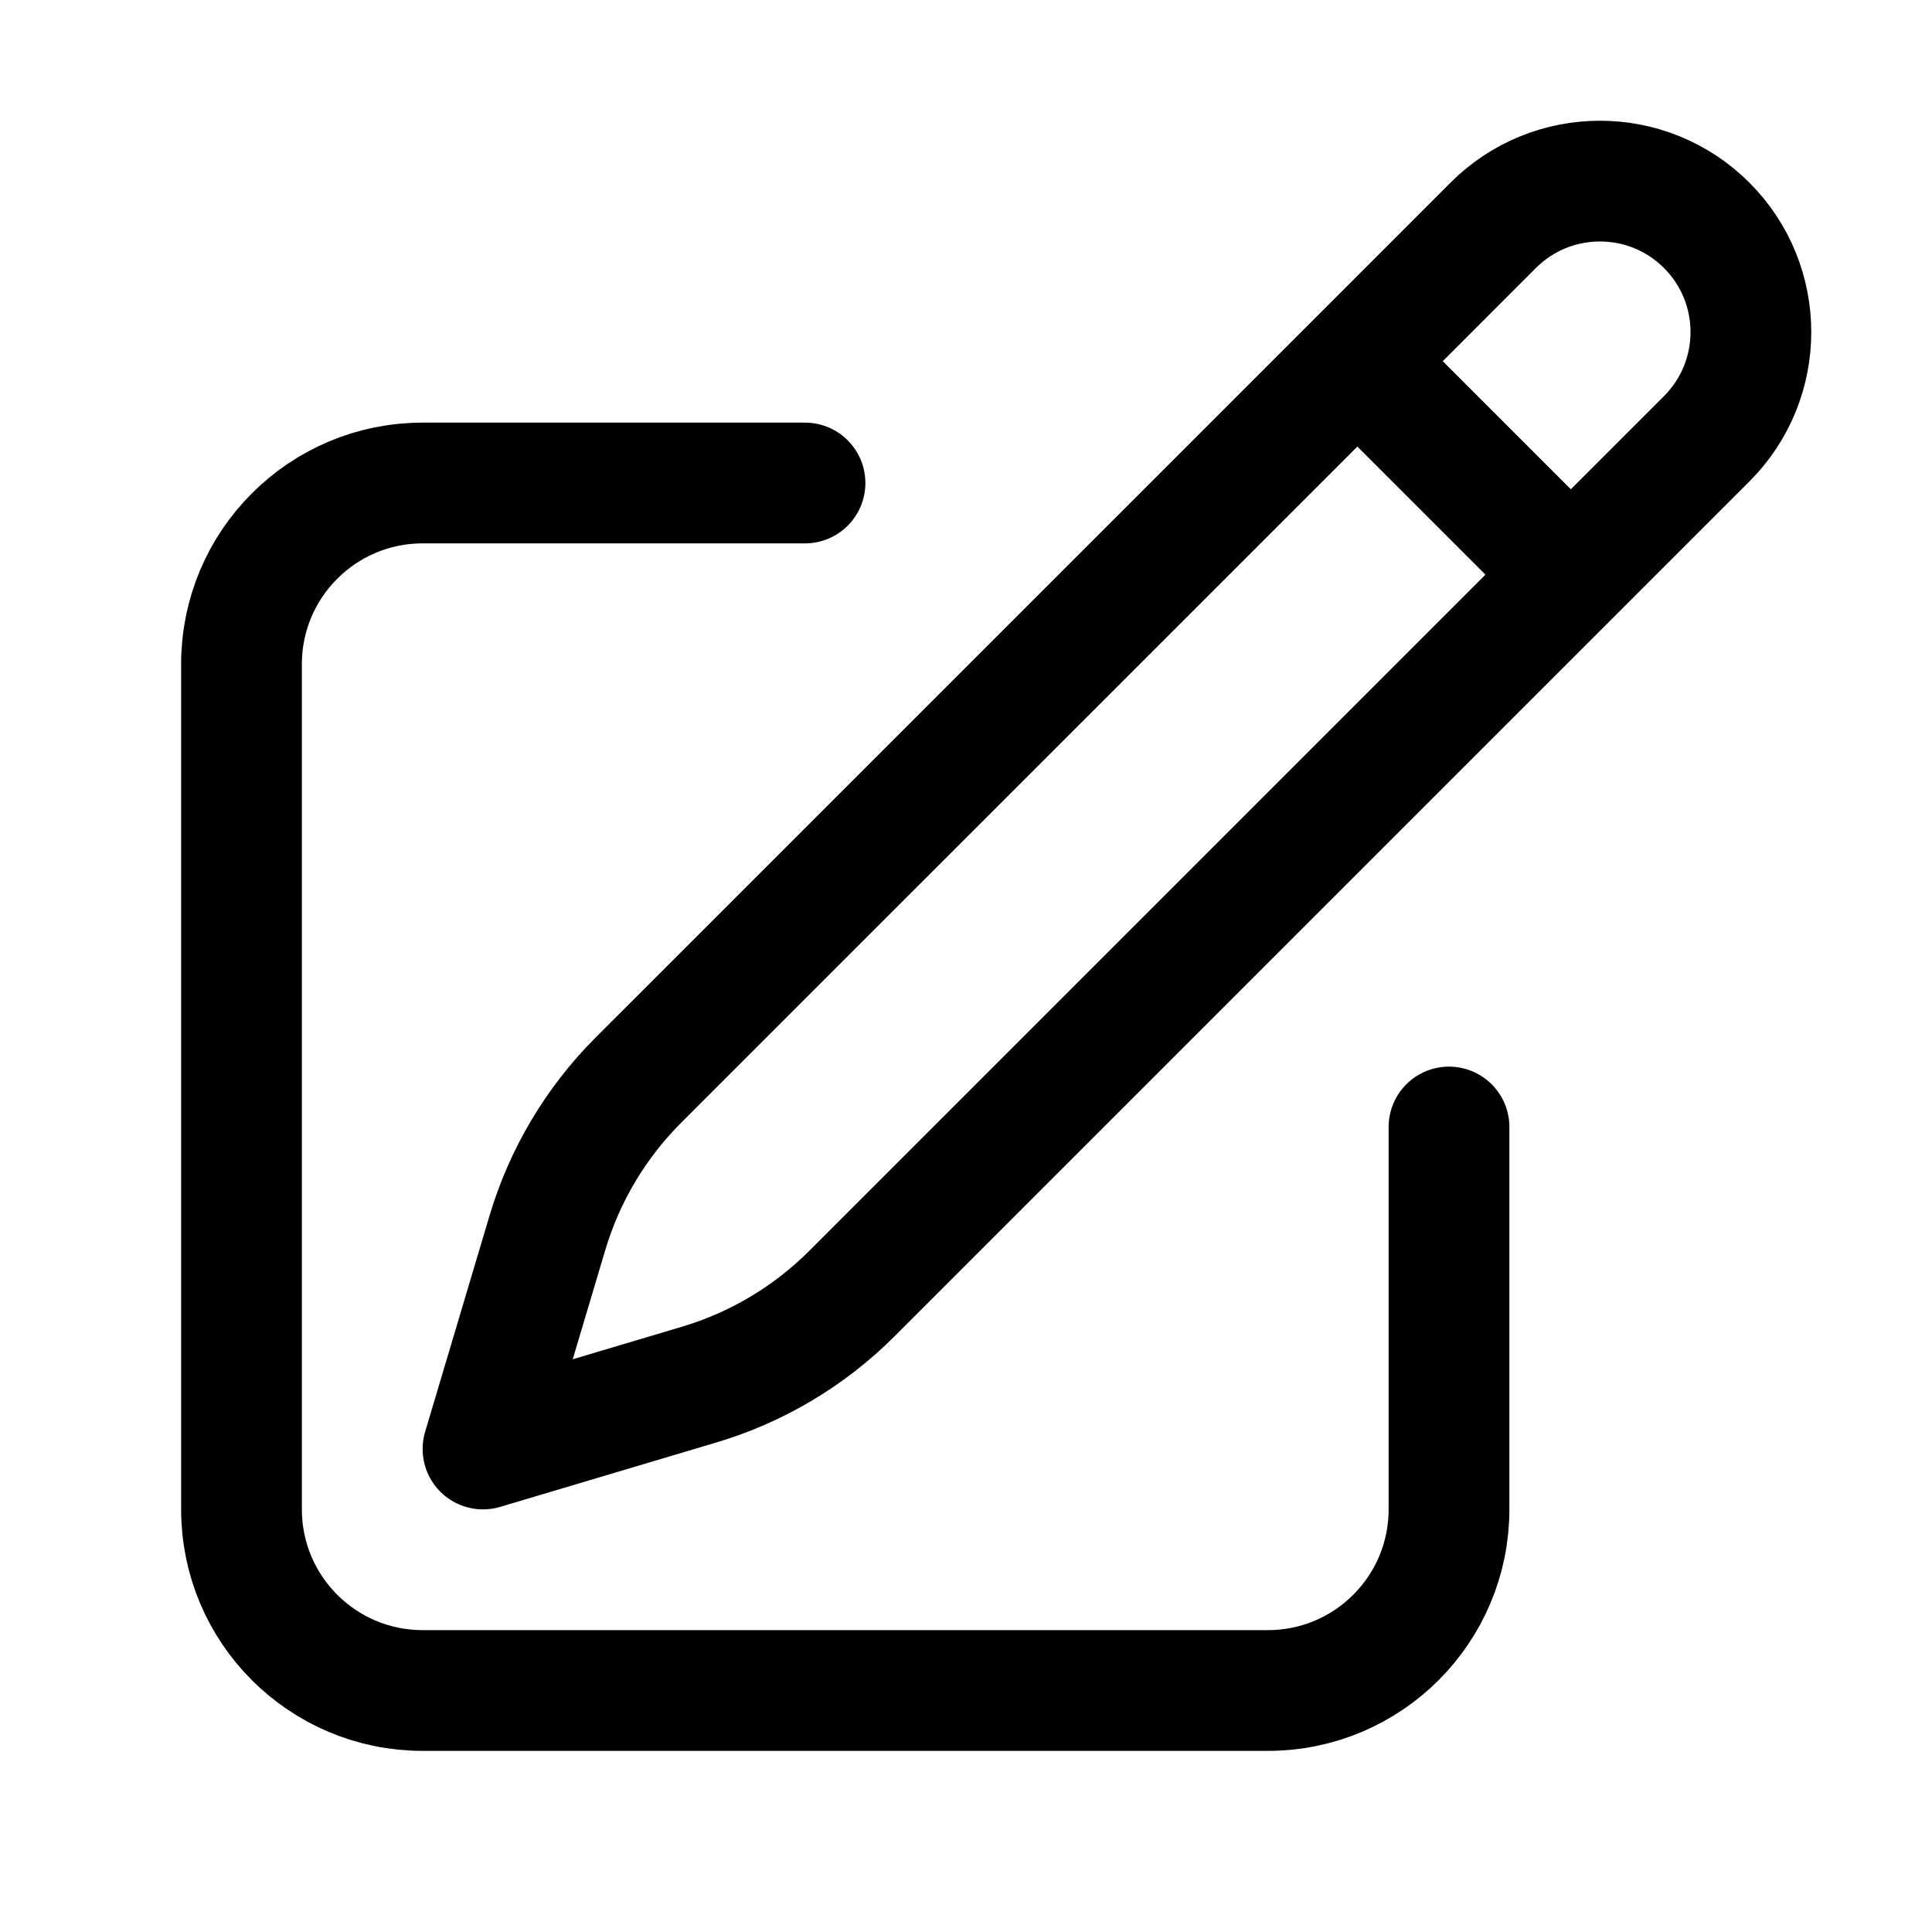
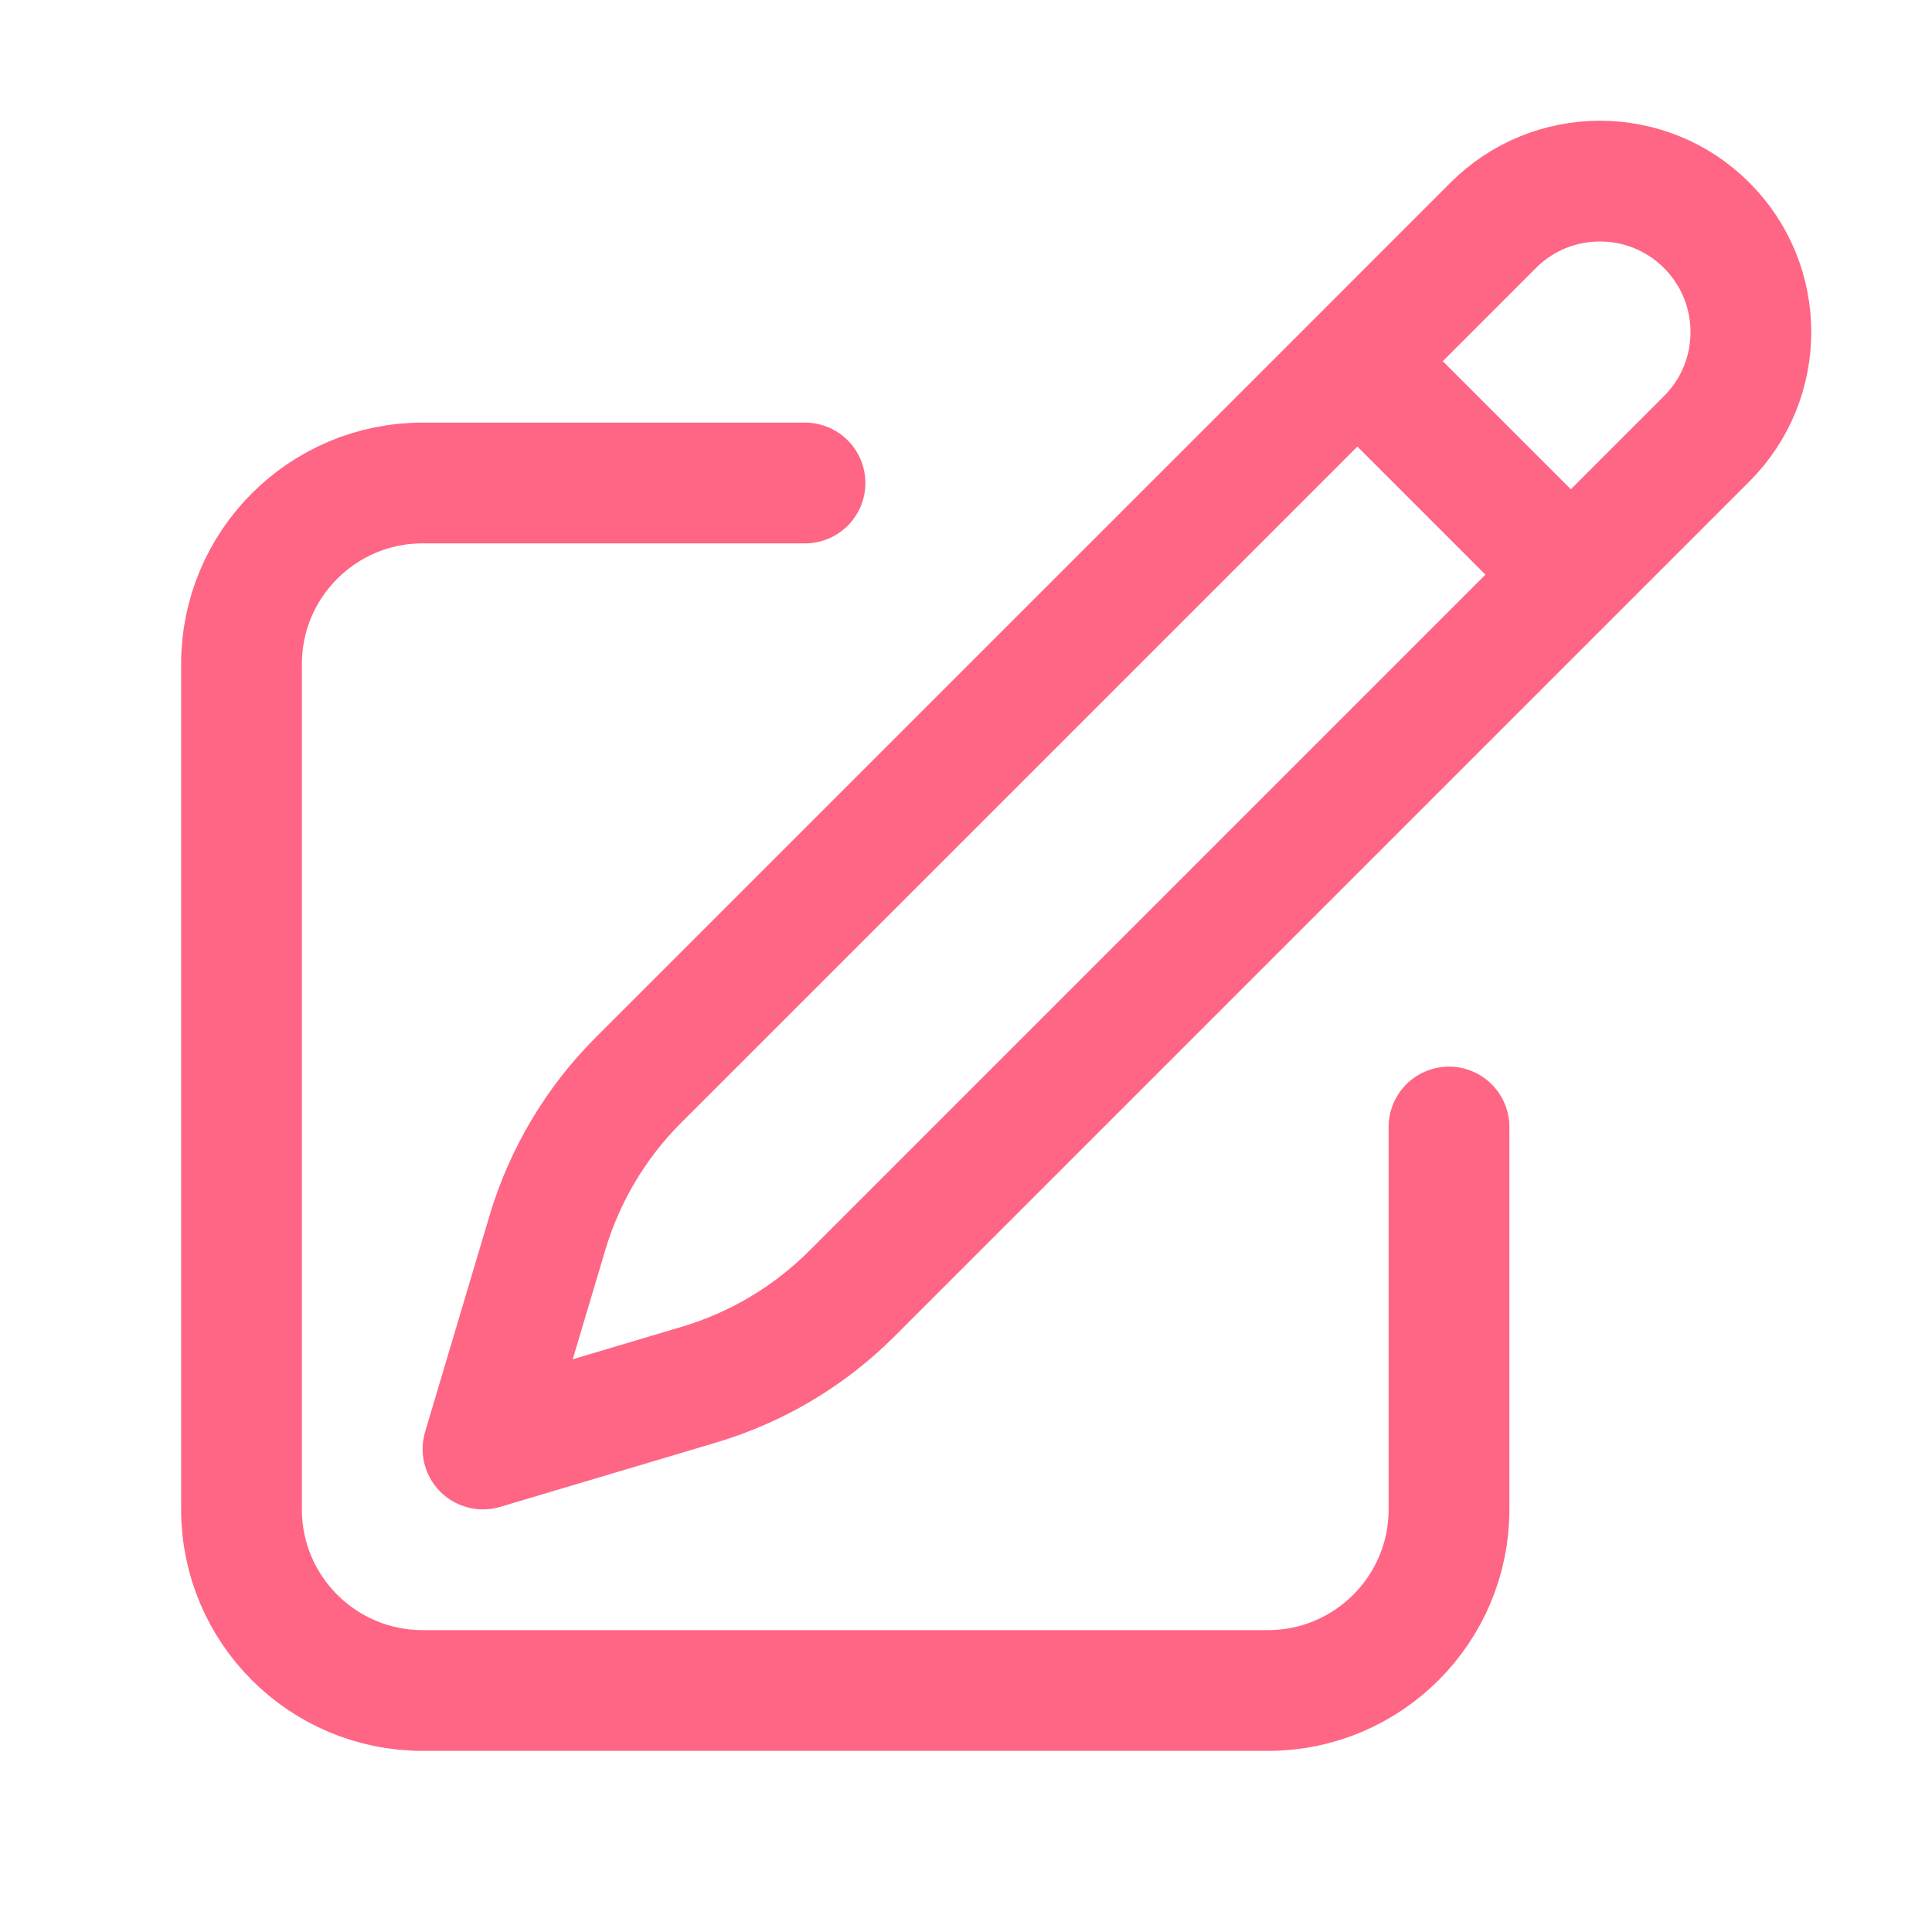
- <svg xmlns="http://www.w3.org/2000/svg" fill="none" viewBox="0 0 24 24" stroke-width="1.5" stroke="currentColor" class="w-6 h-6">
+ <svg xmlns="http://www.w3.org/2000/svg" fill="none" viewBox="0 0 24 24" stroke-width="1.5" stroke="#ff6584" class="w-6 h-6">
  <path stroke-linecap="round" stroke-linejoin="round" d="M16.862 4.487l1.687-1.688a1.875 1.875 0 112.652 2.652L10.582 16.07a4.5 4.5 0 01-1.897 1.13L6 18l.8-2.685a4.5 4.5 0 011.13-1.897l8.932-8.931zm0 0L19.5 7.125M18 14v4.75A2.25 2.25 0 0115.75 21H5.25A2.25 2.25 0 013 18.75V8.25A2.25 2.25 0 015.25 6H10" />
</svg>
